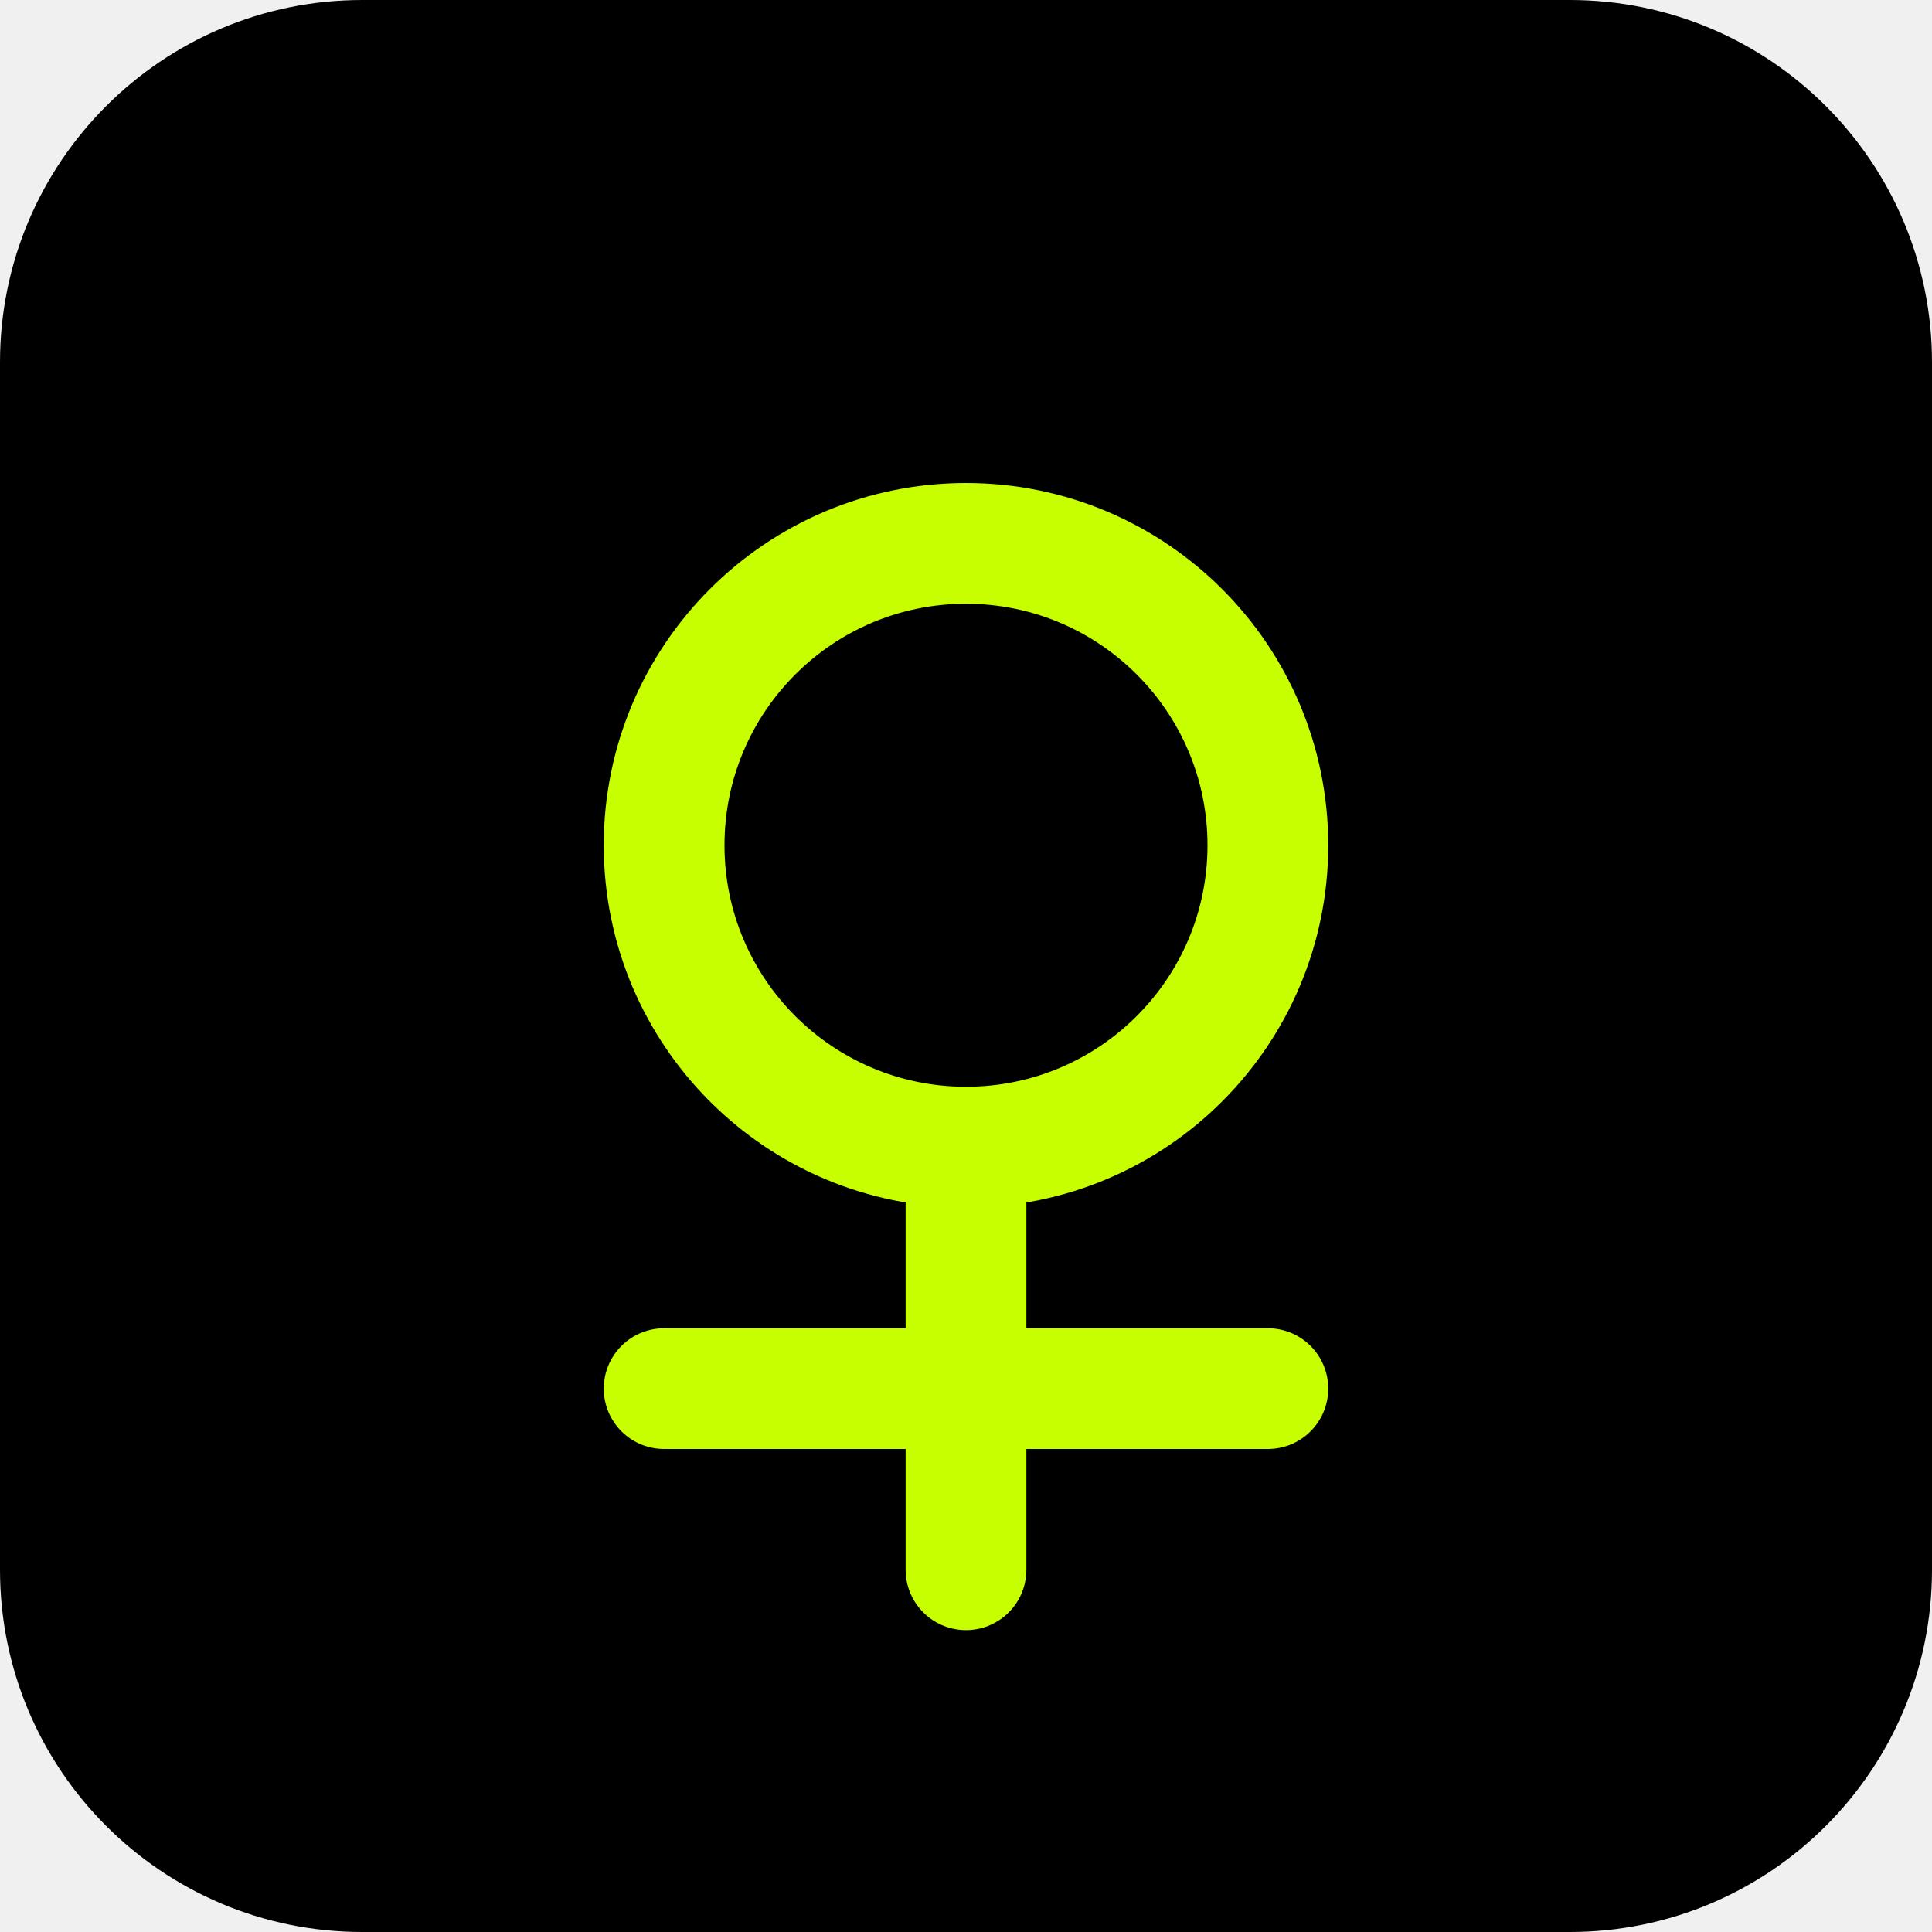
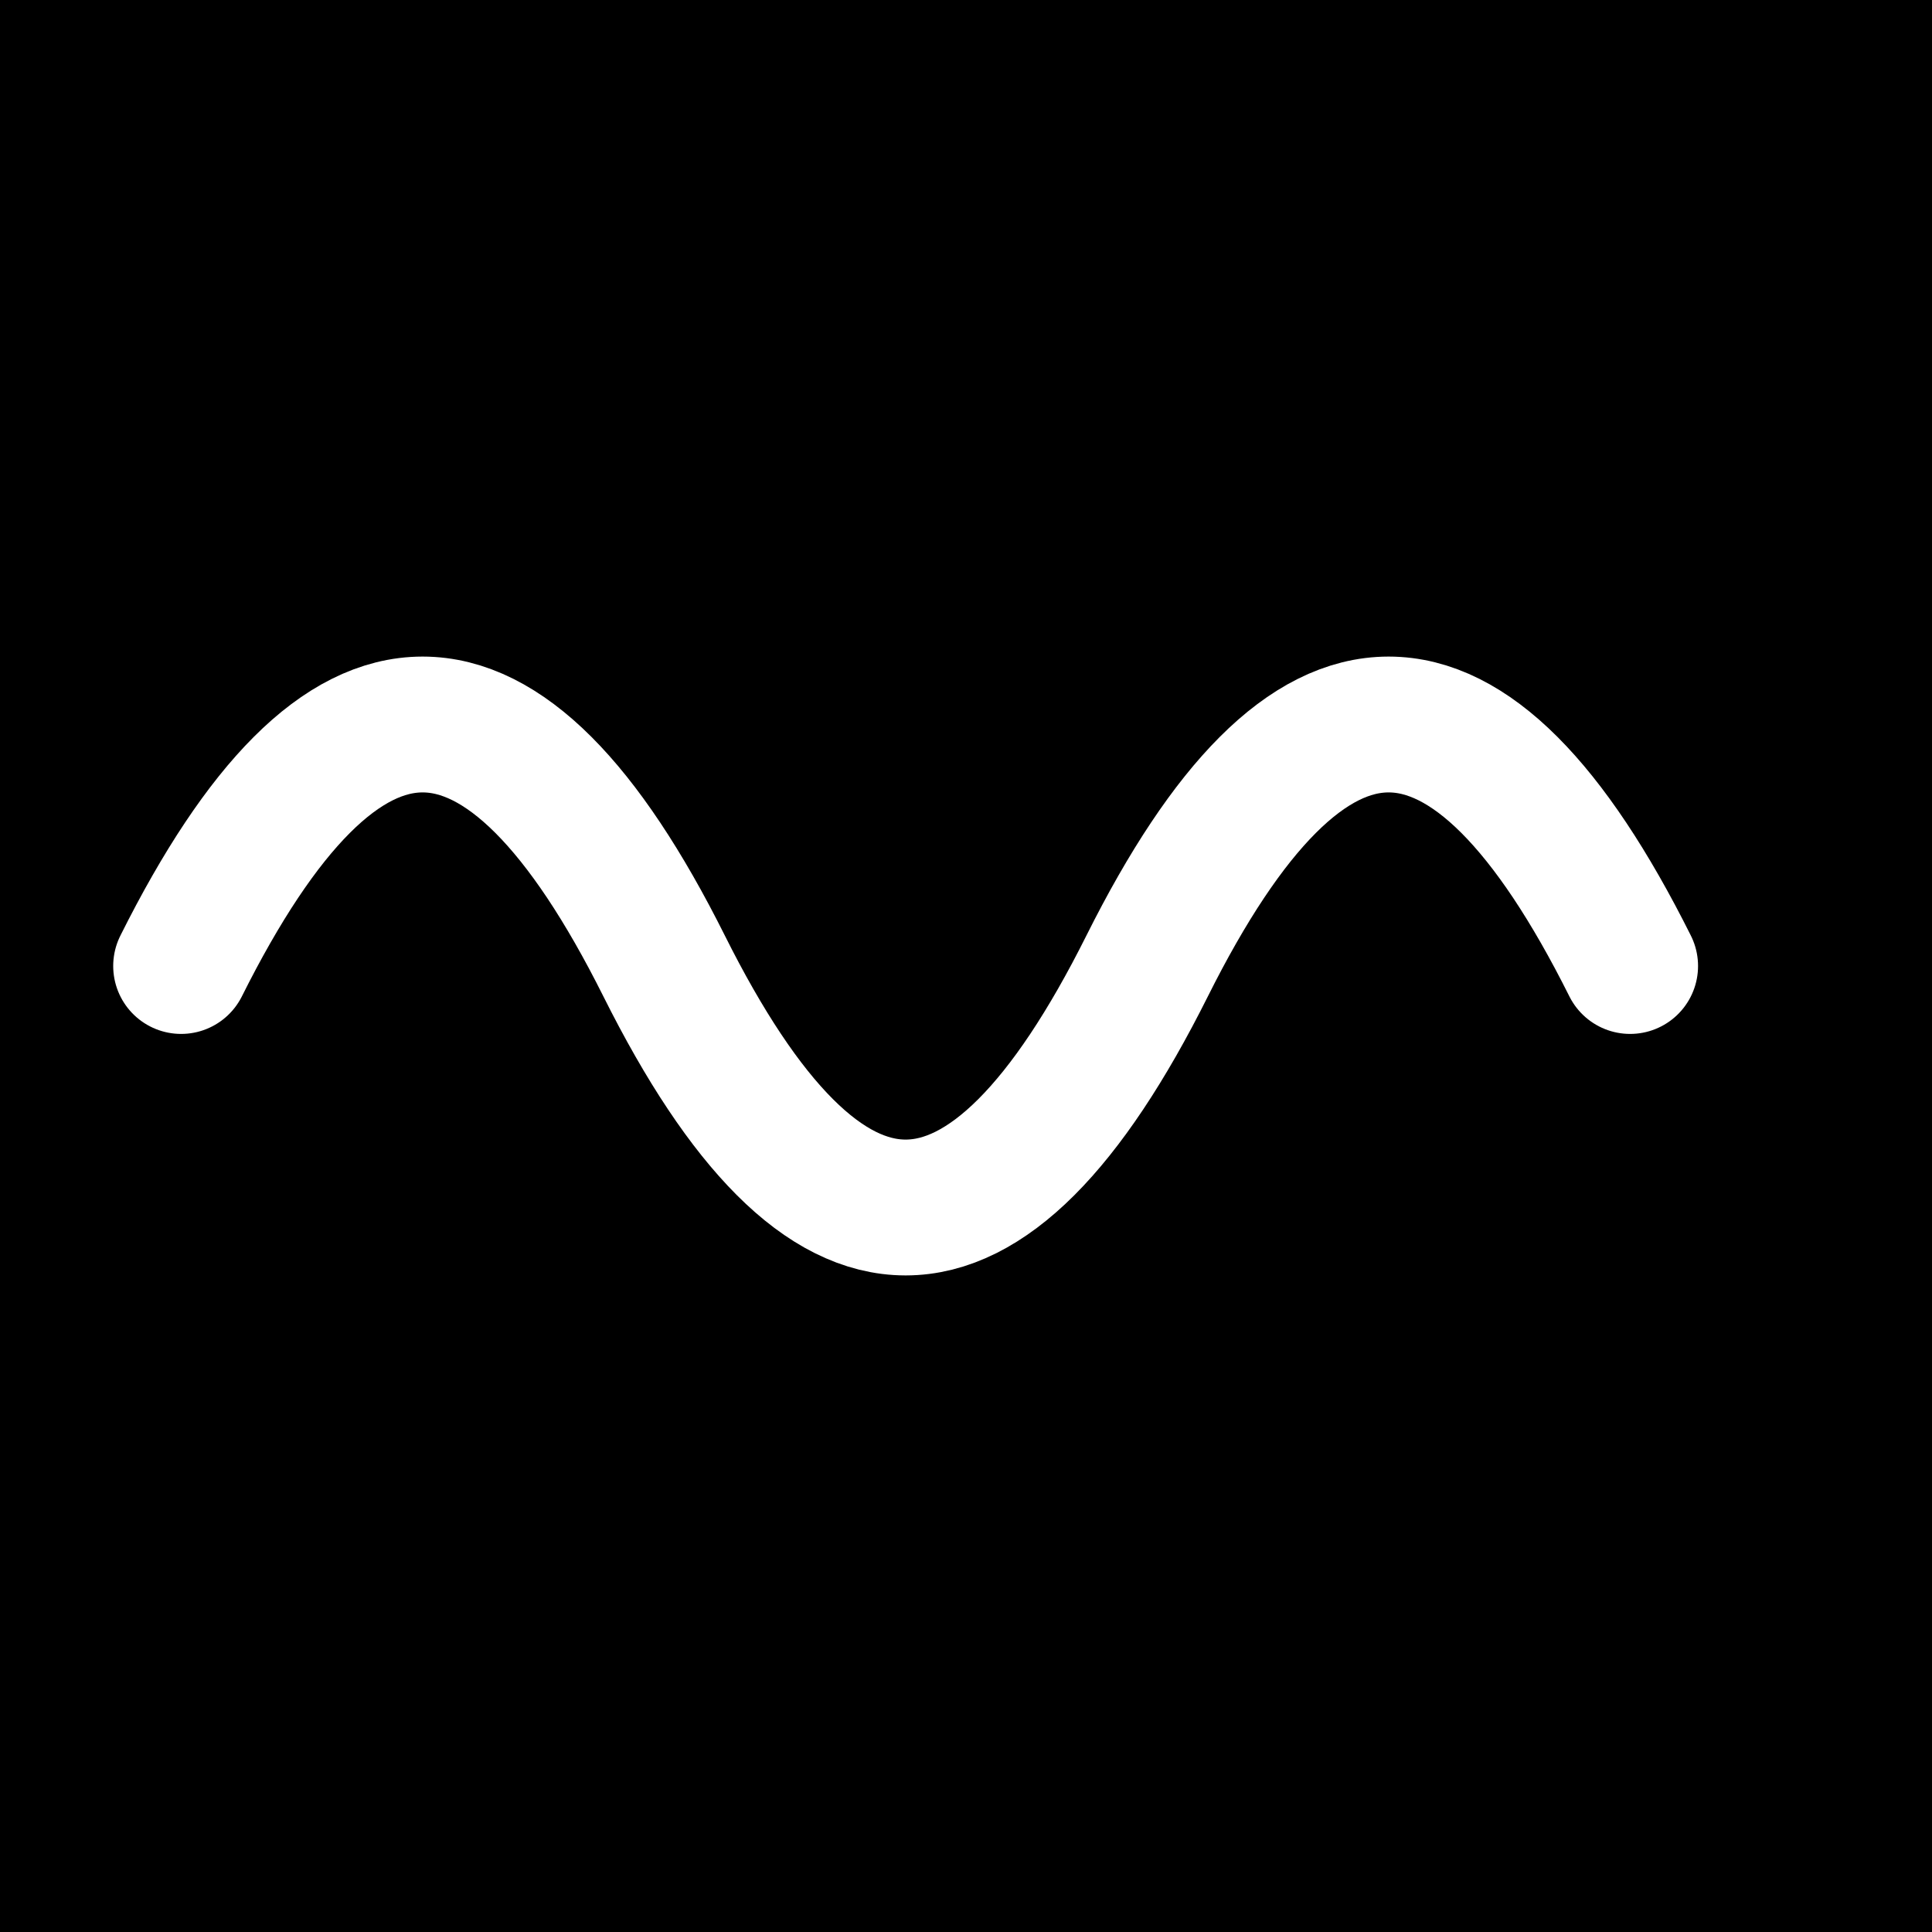
- <svg xmlns="http://www.w3.org/2000/svg" viewBox="0 0 32 32">
-   <rect width="32" height="32" rx="6" fill="#000" />
-   <circle cx="16" cy="14" r="5" fill="none" stroke="#C8FF00" stroke-width="2" />
-   <line x1="16" y1="19" x2="16" y2="26" stroke="#C8FF00" stroke-width="2" stroke-linecap="round" />
-   <line x1="11" y1="23" x2="21" y2="23" stroke="#C8FF00" stroke-width="2" stroke-linecap="round" />
+ <svg xmlns="http://www.w3.org/2000/svg" viewBox="0 0 1024 1024" width="1024" height="1024">
+   <rect width="1024" height="1024" fill="#000000" />
+   <path d="M 96 512 Q 224 256 352 512 T 608 512 T 864 512" stroke="#ffffff" stroke-width="72" fill="none" stroke-linecap="round" stroke-linejoin="round" />
</svg>
